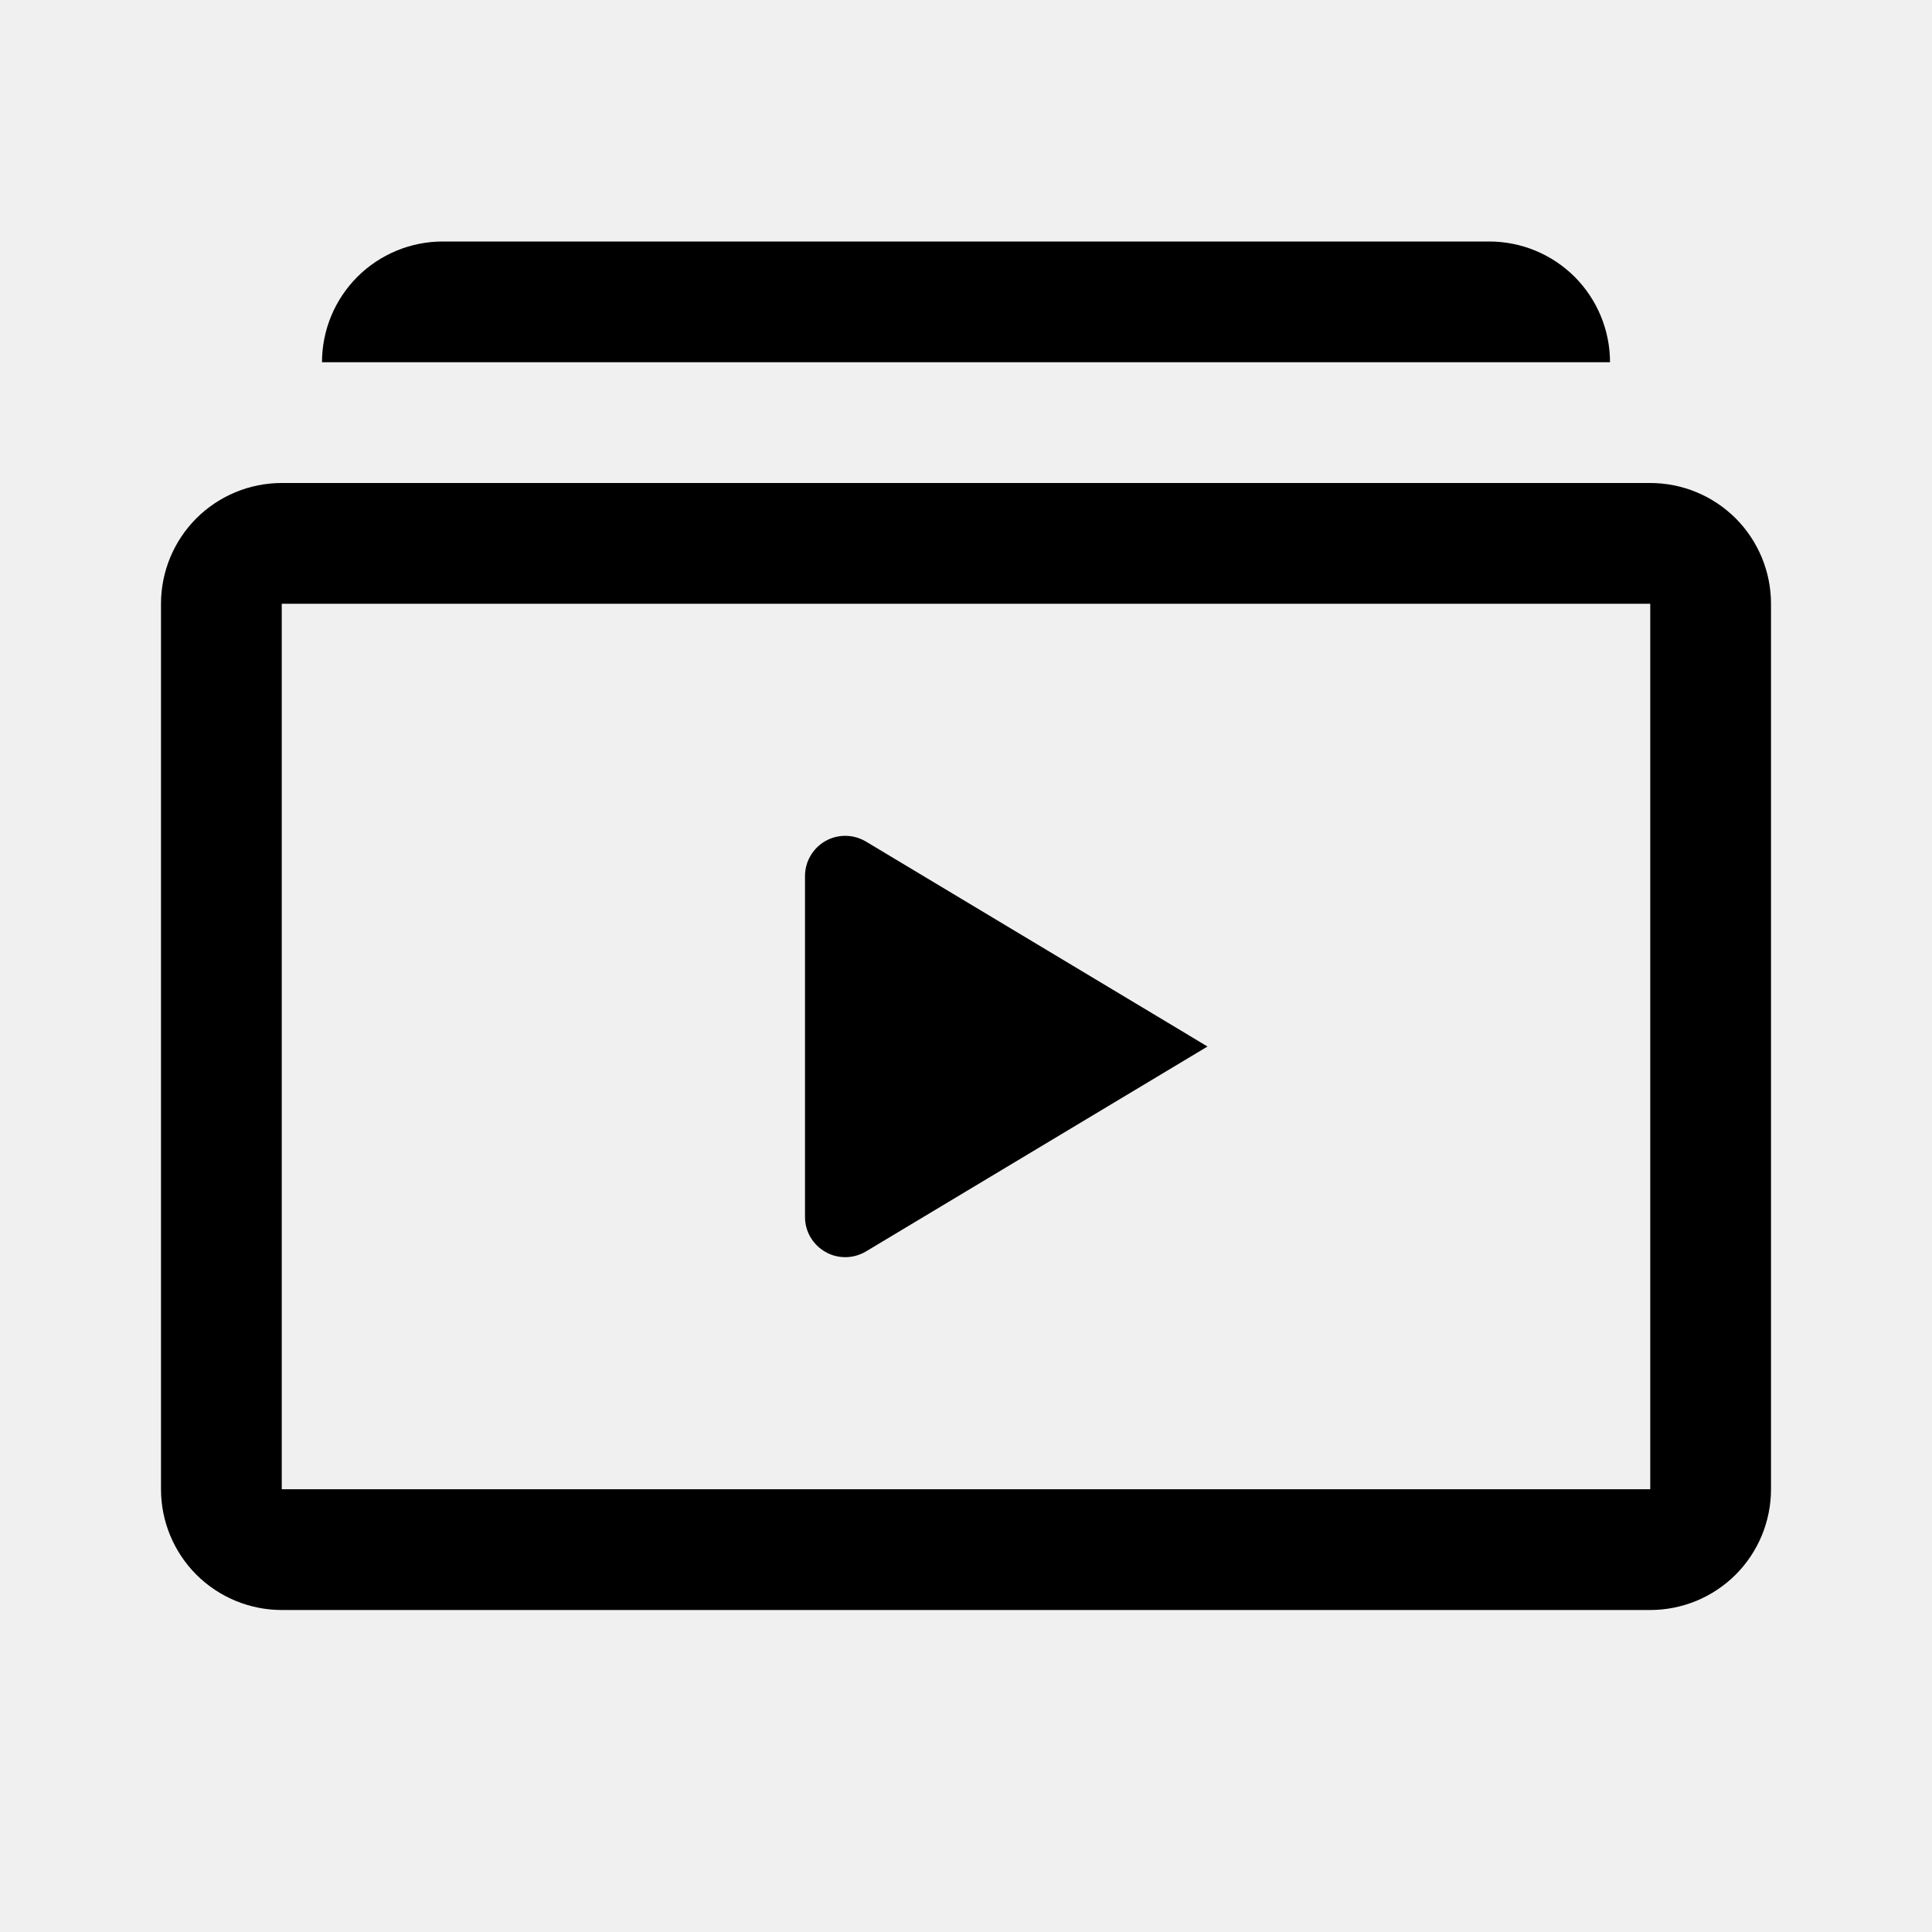
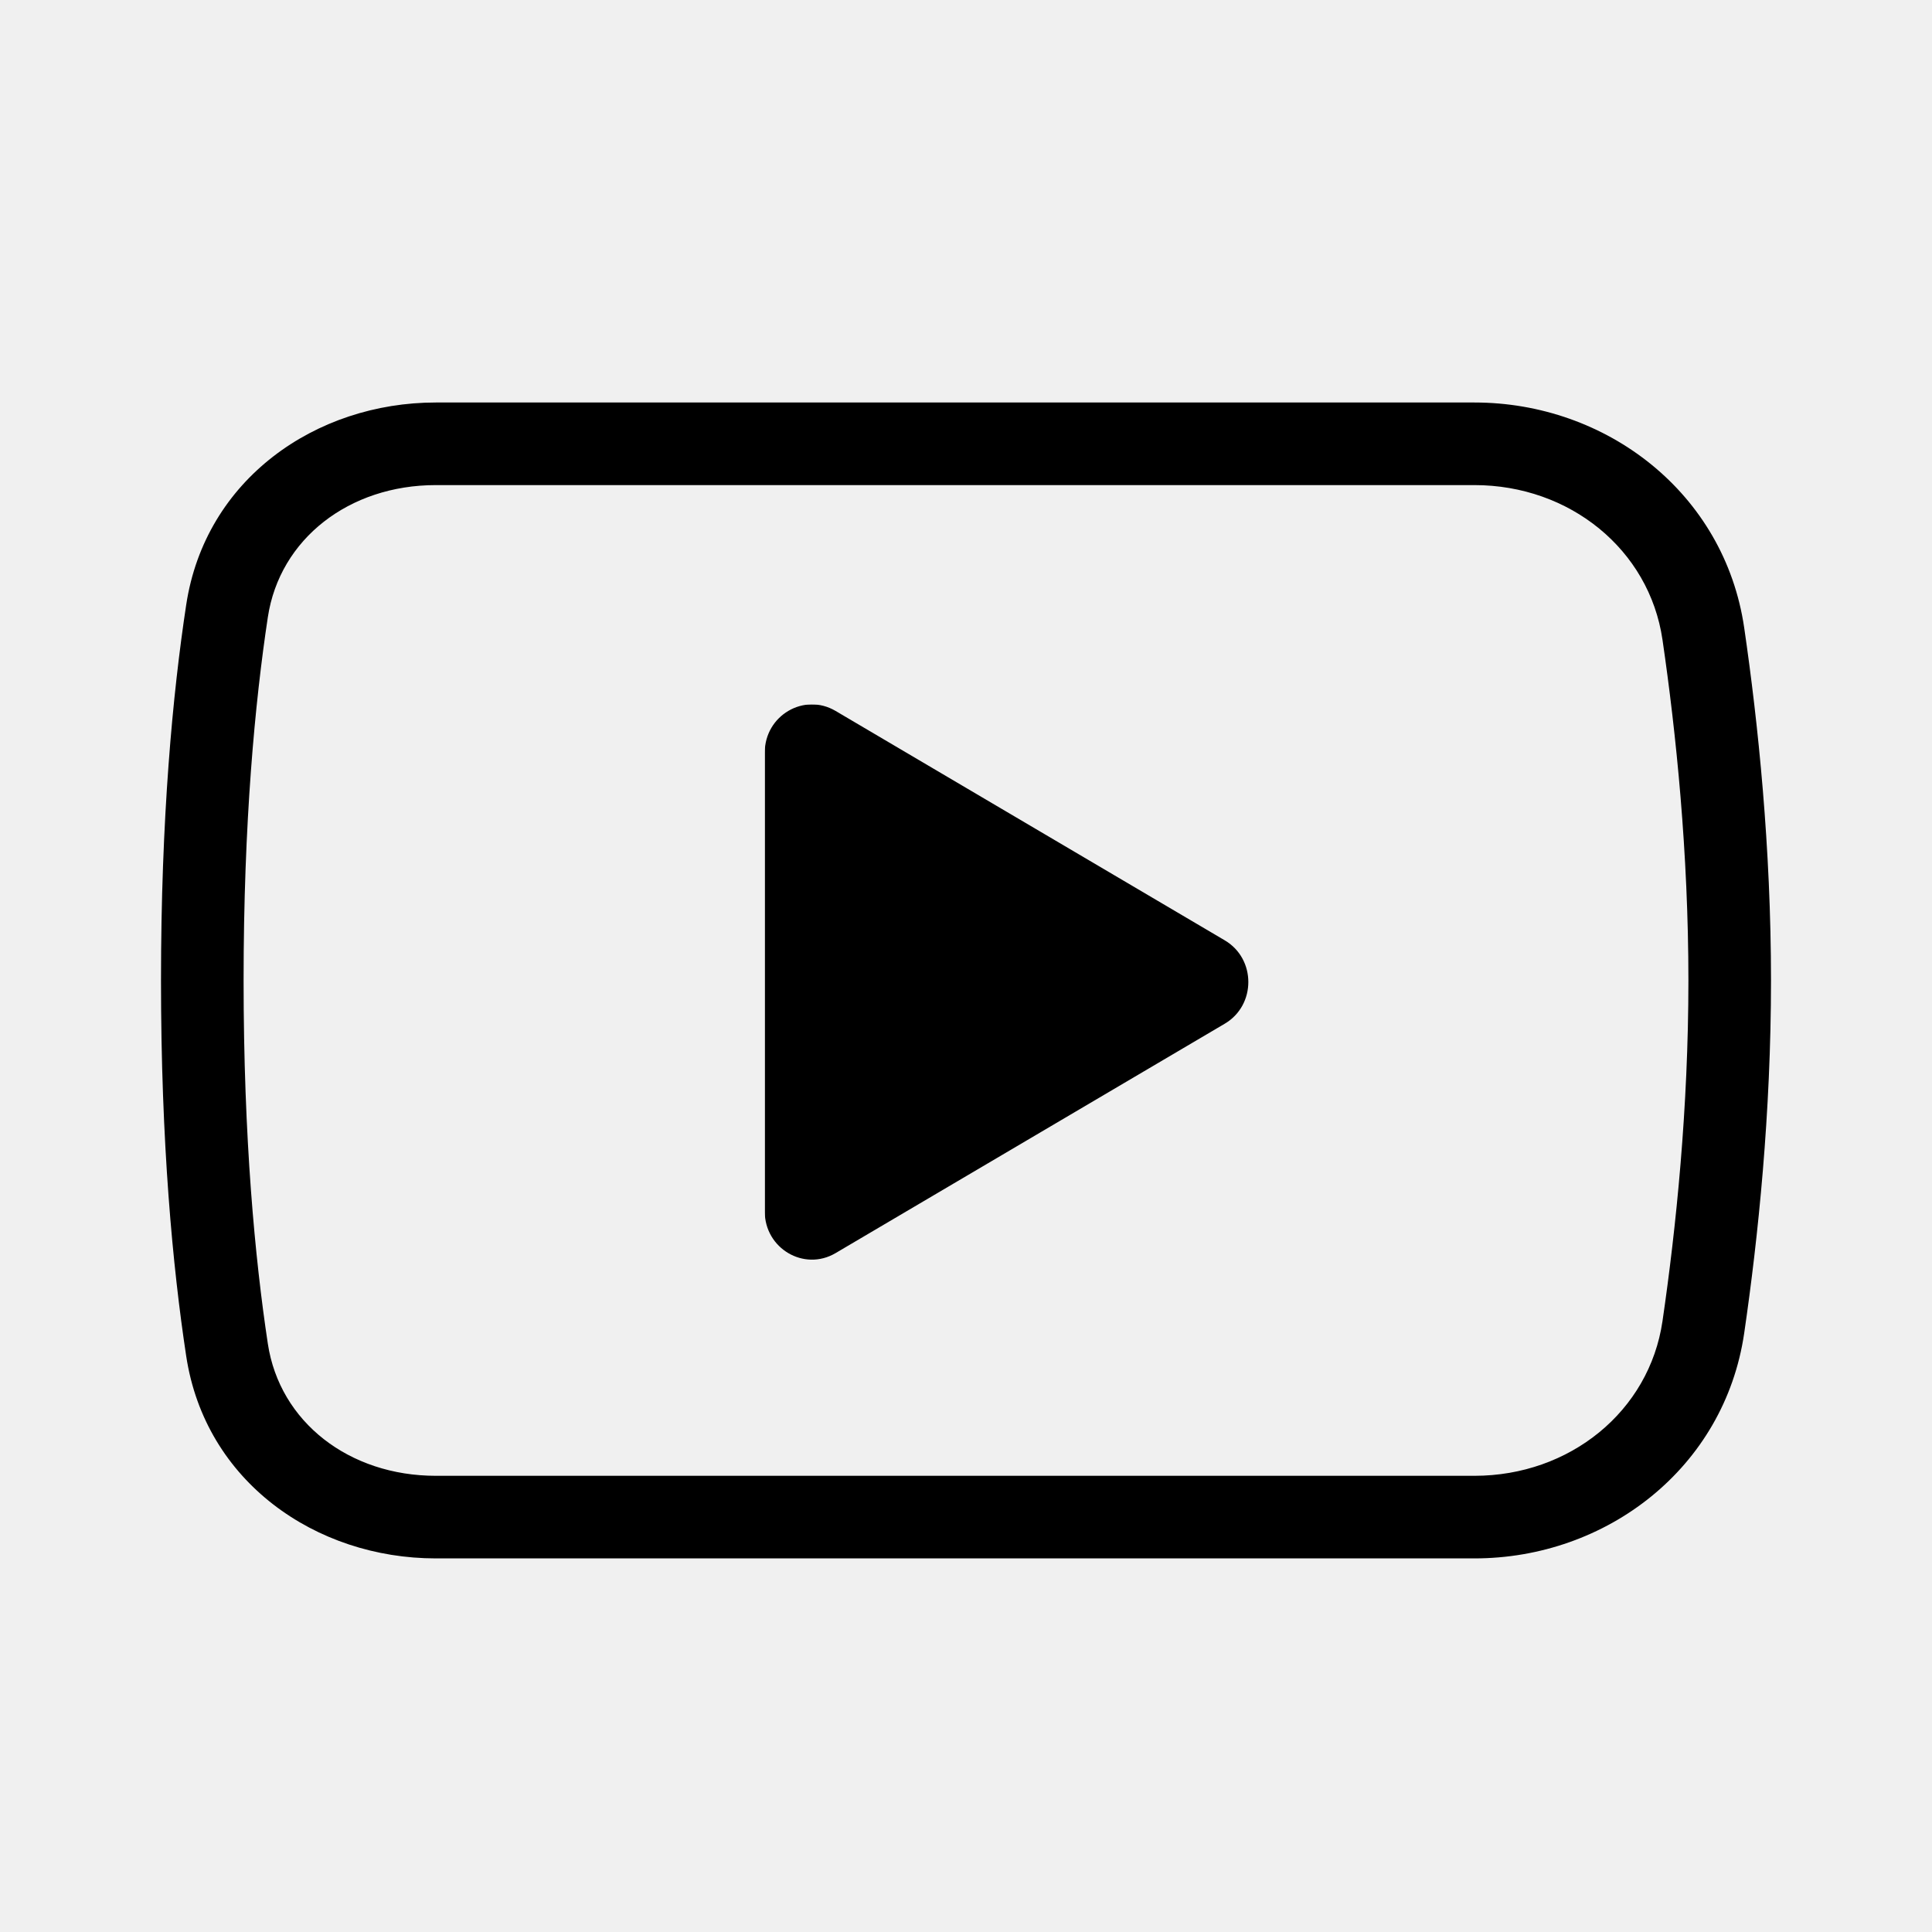
<svg xmlns="http://www.w3.org/2000/svg" width="24" height="24" viewBox="0 0 24 24" fill="none">
-   <g clip-path="url(#clip0_348_3766)">
-     <path fill-rule="evenodd" clip-rule="evenodd" d="M4 4.5C4 4.102 4.158 3.721 4.439 3.439C4.721 3.158 5.102 3 5.5 3H18.5C18.898 3 19.279 3.158 19.561 3.439C19.842 3.721 20 4.102 20 4.5H4ZM20.5 7.5H3.5V18.5H20.5V7.5ZM3.5 6C3.102 6 2.721 6.158 2.439 6.439C2.158 6.721 2 7.102 2 7.5V18.5C2 18.898 2.158 19.279 2.439 19.561C2.721 19.842 3.102 20 3.5 20H20.5C20.898 20 21.279 19.842 21.561 19.561C21.842 19.279 22 18.898 22 18.5V7.5C22 7.102 21.842 6.721 21.561 6.439C21.279 6.158 20.898 6 20.5 6H3.5ZM10.757 10.454C10.681 10.409 10.594 10.384 10.506 10.383C10.417 10.382 10.33 10.404 10.253 10.448C10.176 10.492 10.112 10.555 10.068 10.632C10.023 10.708 10 10.795 10 10.884V15.117C10 15.206 10.023 15.292 10.068 15.369C10.113 15.445 10.177 15.508 10.254 15.552C10.33 15.596 10.418 15.618 10.506 15.617C10.595 15.616 10.681 15.591 10.757 15.546L15 13L10.757 10.454Z" fill="currentColor" />
+   <g clip-path="url(#clip0_373_3671)">
+     <path fill-rule="evenodd" clip-rule="evenodd" d="M2.313 7.514C2.549 5.952 3.924 5 5.414 5H18.316C19.956 5 21.422 6.124 21.667 7.798C21.841 8.99 22 10.53 22 12.18C22 13.829 21.841 15.369 21.667 16.561C21.422 18.235 19.956 19.359 18.316 19.359H5.414C3.924 19.359 2.549 18.407 2.313 16.845C2.145 15.74 2 14.199 2 12.18C2 10.16 2.145 8.619 2.313 7.514ZM5.414 6.026C4.339 6.026 3.474 6.693 3.327 7.668C3.168 8.719 3.026 10.21 3.026 12.18C3.026 14.149 3.168 15.64 3.327 16.691C3.474 17.666 4.339 18.333 5.414 18.333H18.316C19.499 18.333 20.488 17.533 20.652 16.412C20.821 15.255 20.974 13.766 20.974 12.18C20.974 10.593 20.821 9.104 20.652 7.947C20.488 6.826 19.499 6.026 18.316 6.026H5.414Z" fill="currentColor" />
+     <mask id="mask0_373_3671" style="mask-type:luminance" maskUnits="userSpaceOnUse" x="9" y="8" width="7" height="8">
+       <path d="M15.654 8.75H9.5V15.93H15.654V8.75Z" fill="white" />
+     </mask>
+     <g mask="url(#mask0_373_3671)">
+       <path d="M9.5 9.349C9.5 8.889 9.988 8.601 10.379 8.831L15.214 11.681C15.605 11.911 15.605 12.487 15.214 12.717L10.379 15.567C9.988 15.797 9.5 15.509 9.5 15.049V9.349Z" fill="currentColor" />
+     </g>
  </g>
  <defs>
-     <clipPath id="clip0_348_3766">
-       <rect width="24" height="24" fill="white" />
+     <clipPath id="clip0_373_3671">
+       <rect width="20" height="15" fill="white" transform="translate(2 5)" />
    </clipPath>
  </defs>
</svg>
